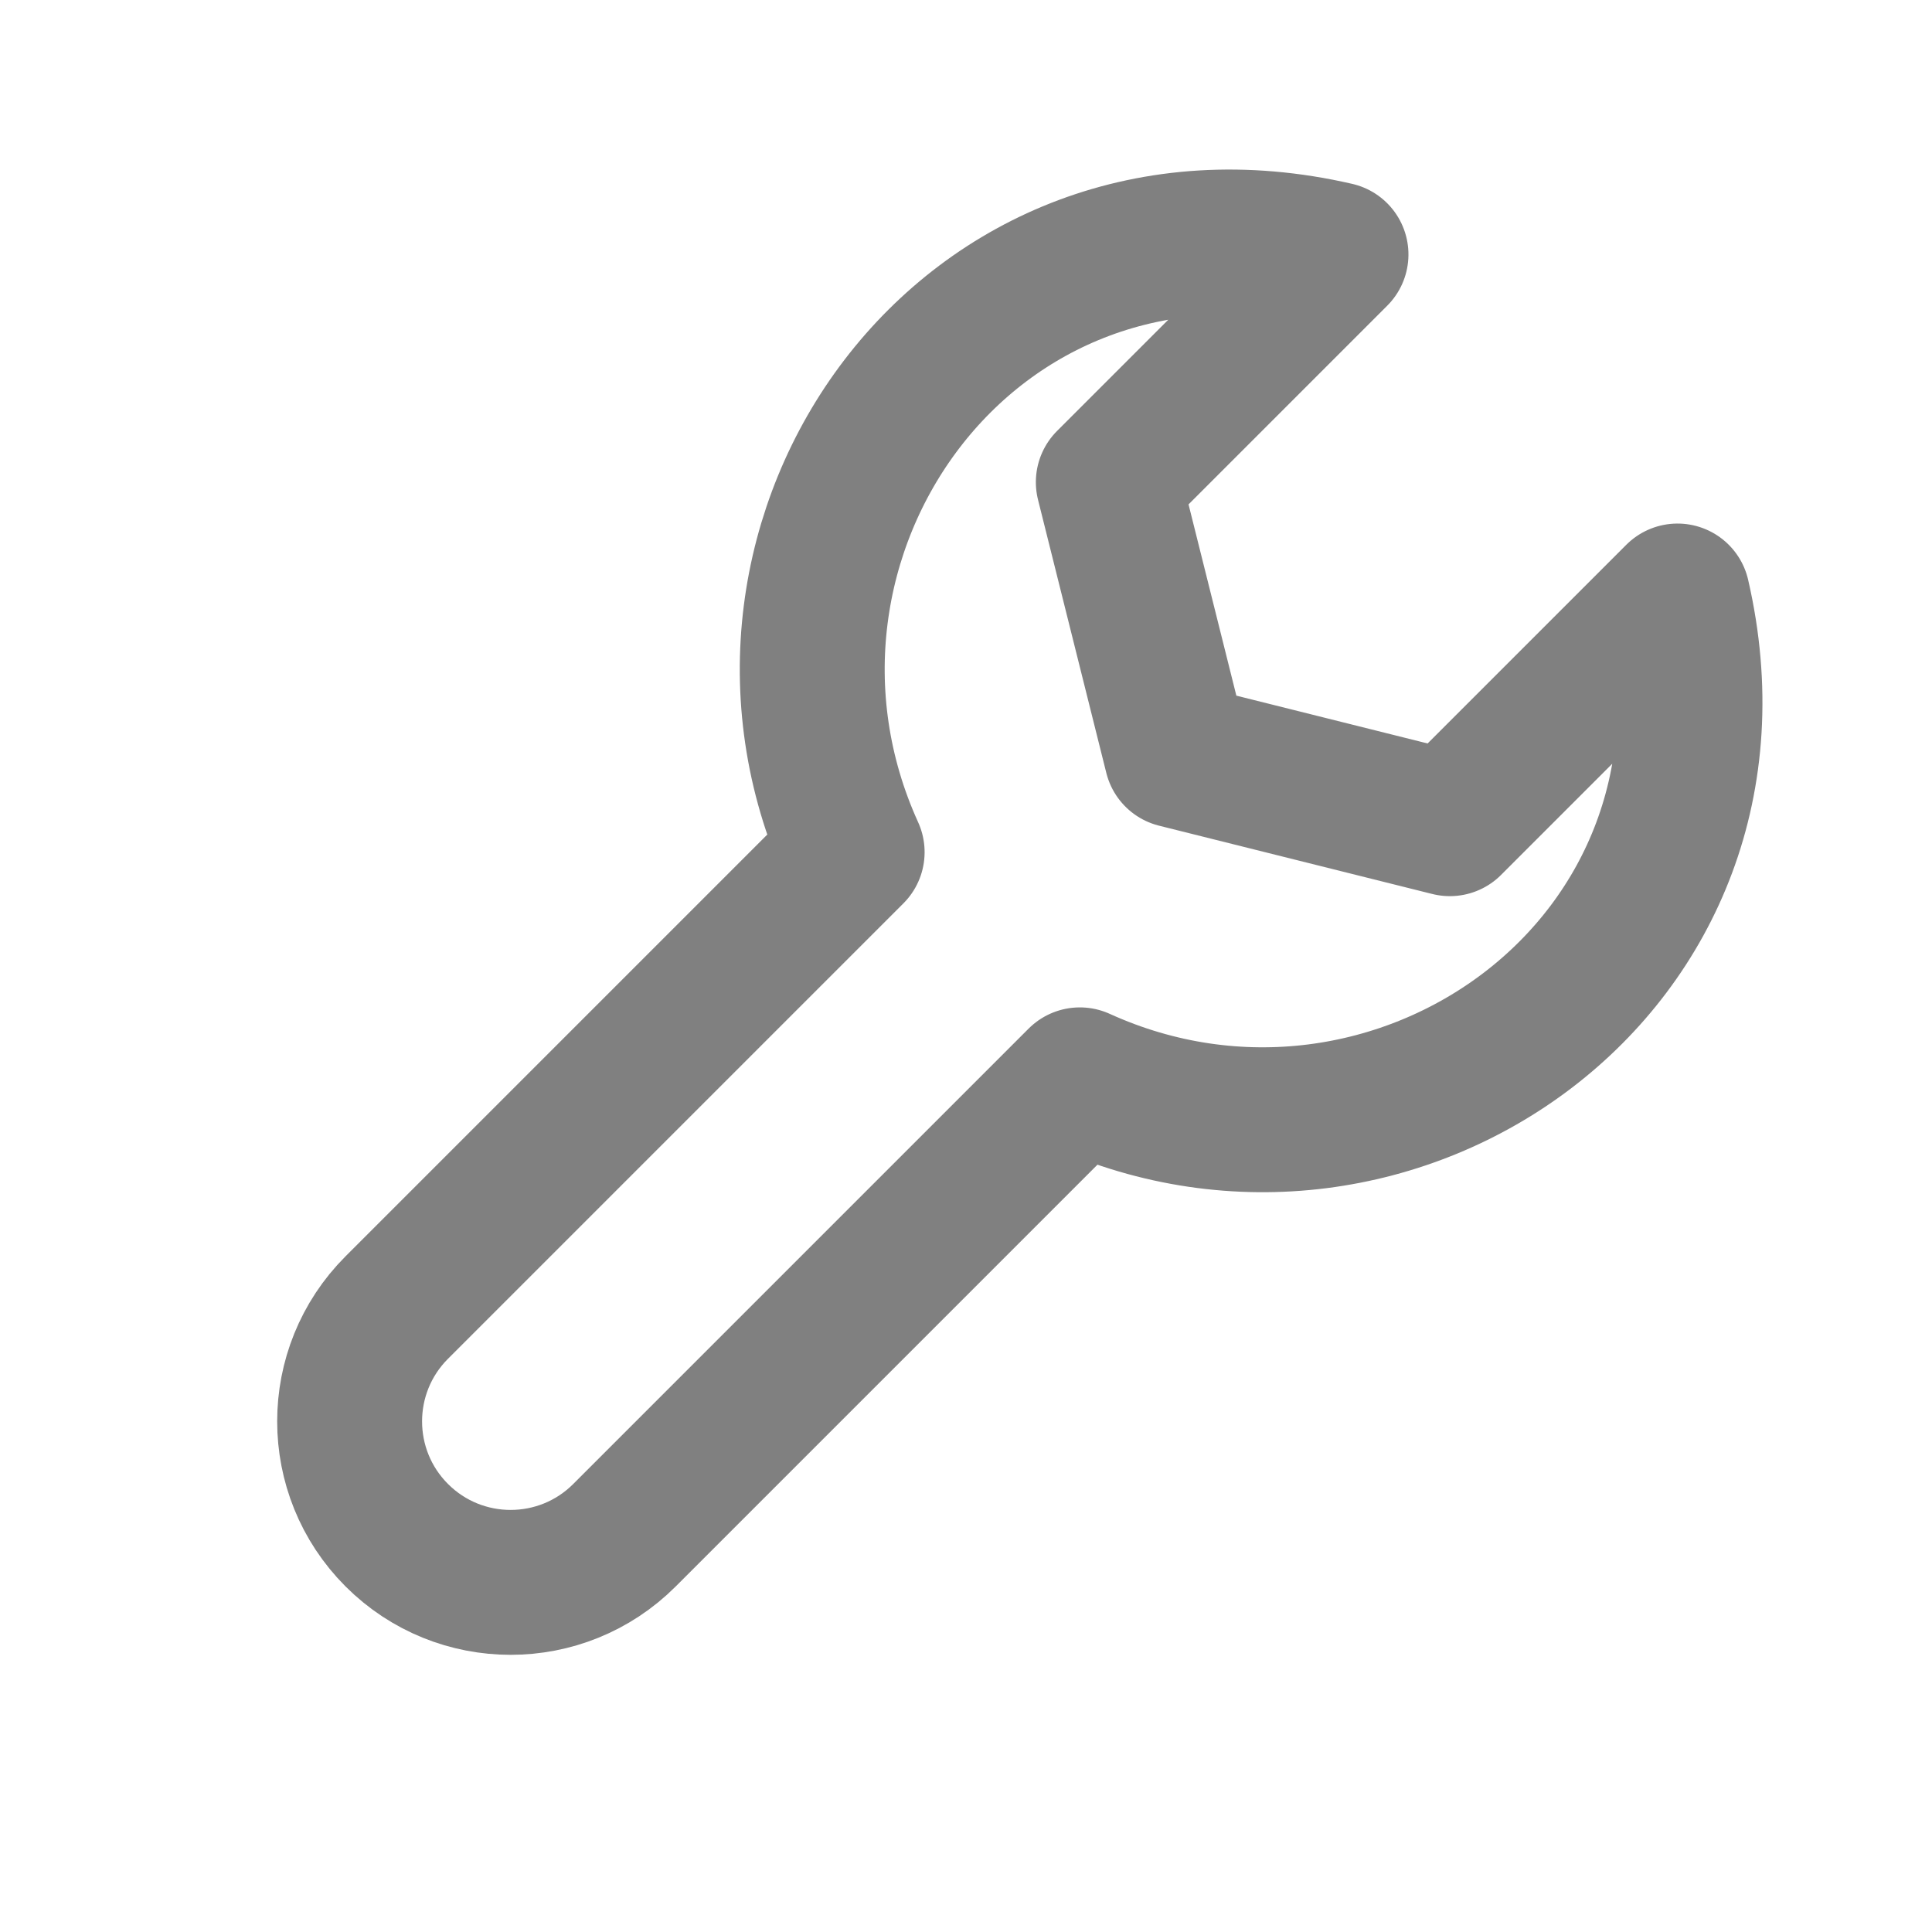
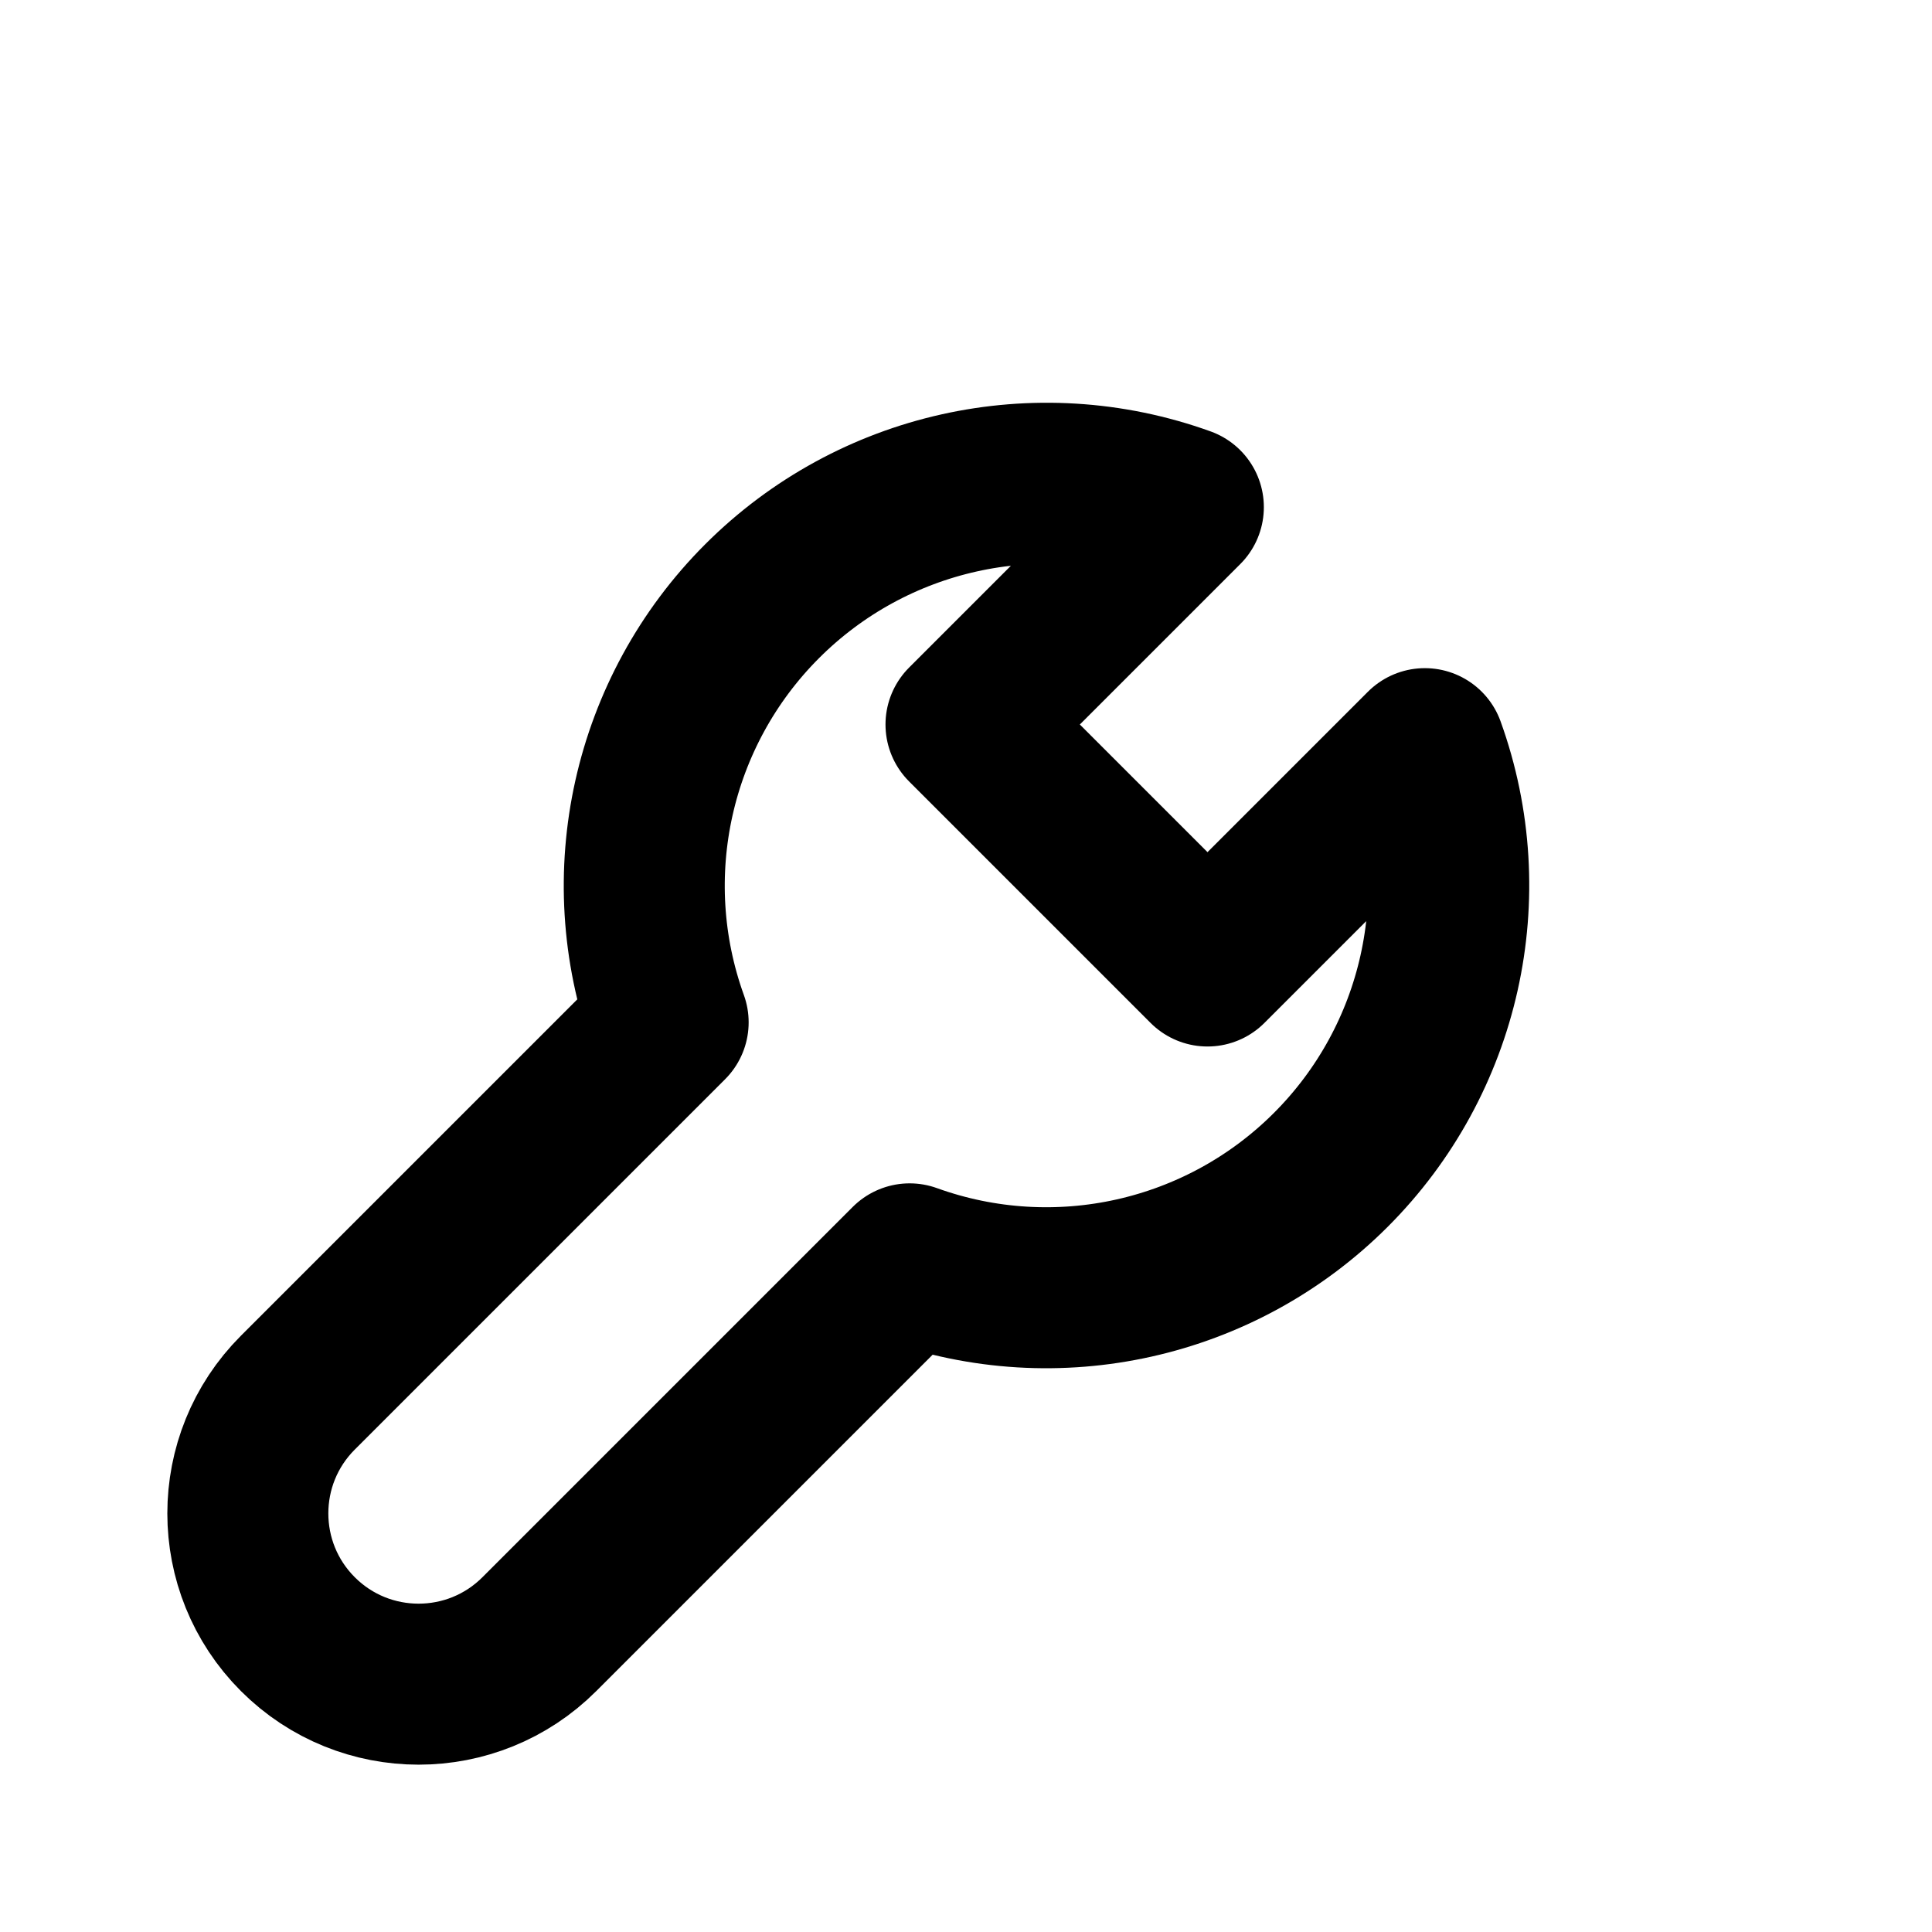
- <svg xmlns="http://www.w3.org/2000/svg" width="24" height="24" viewBox="0 0 24 24" fill="none" stroke="#808080" stroke-width="1.8" stroke-linecap="round" stroke-linejoin="round">
-   <path transform="rotate(45 12 12)" d="       M 9 2.5       L 9 6.5       L 12 8.3       L 15 6.5       L 15 2.5       C 19 5 18 10.5 14 12       L 14 20       A 2 2 0 0 1 10 20       L 10 12       C 6 10.5 5 5 9 2.5       Z     " />
+ <svg xmlns="http://www.w3.org/2000/svg" width="24" height="24" viewBox="0 0 24 24" fill="none" stroke="currentColor" stroke-width="2" stroke-linecap="round" stroke-linejoin="round">
+   <path d="M14.7 6.3a5 5 0 0 0-6.4 6.4L3.7 17.3a2.1 2.1 0 0 0 3 3l4.6-4.6a5 5 0 0 0 6.4-6.4L15 12l-3-3 2.7-2.7Z" />
</svg>
